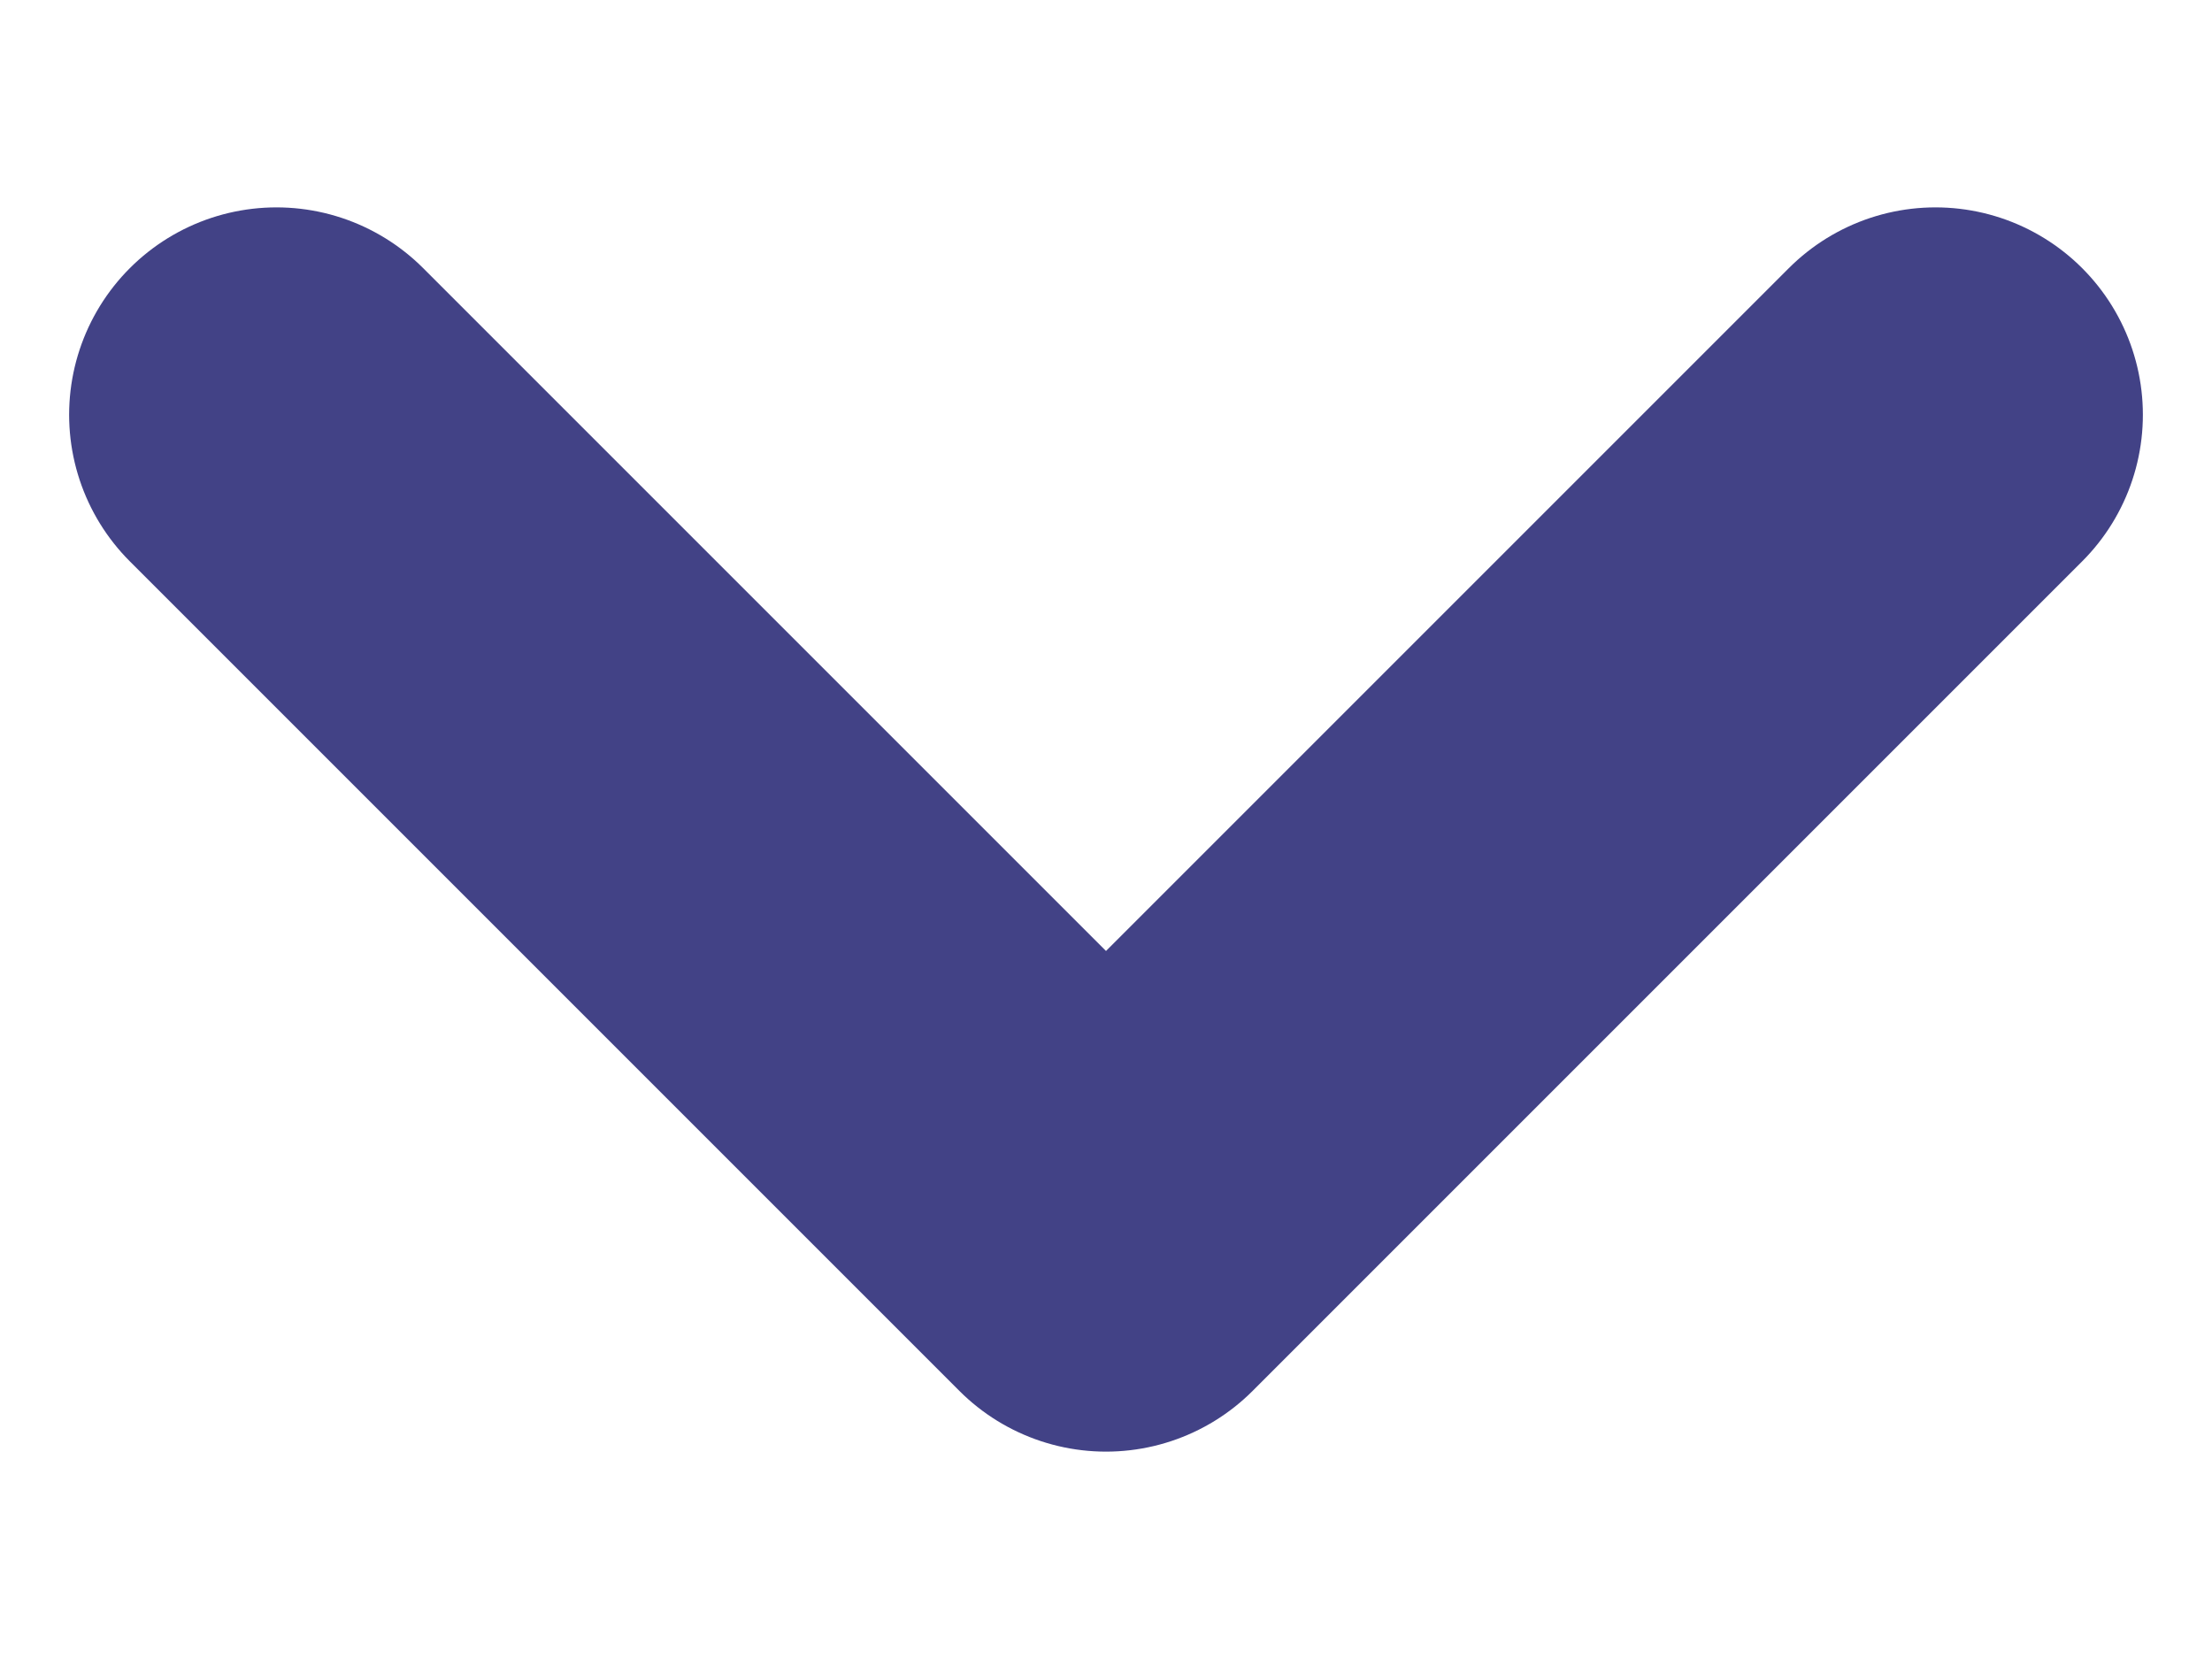
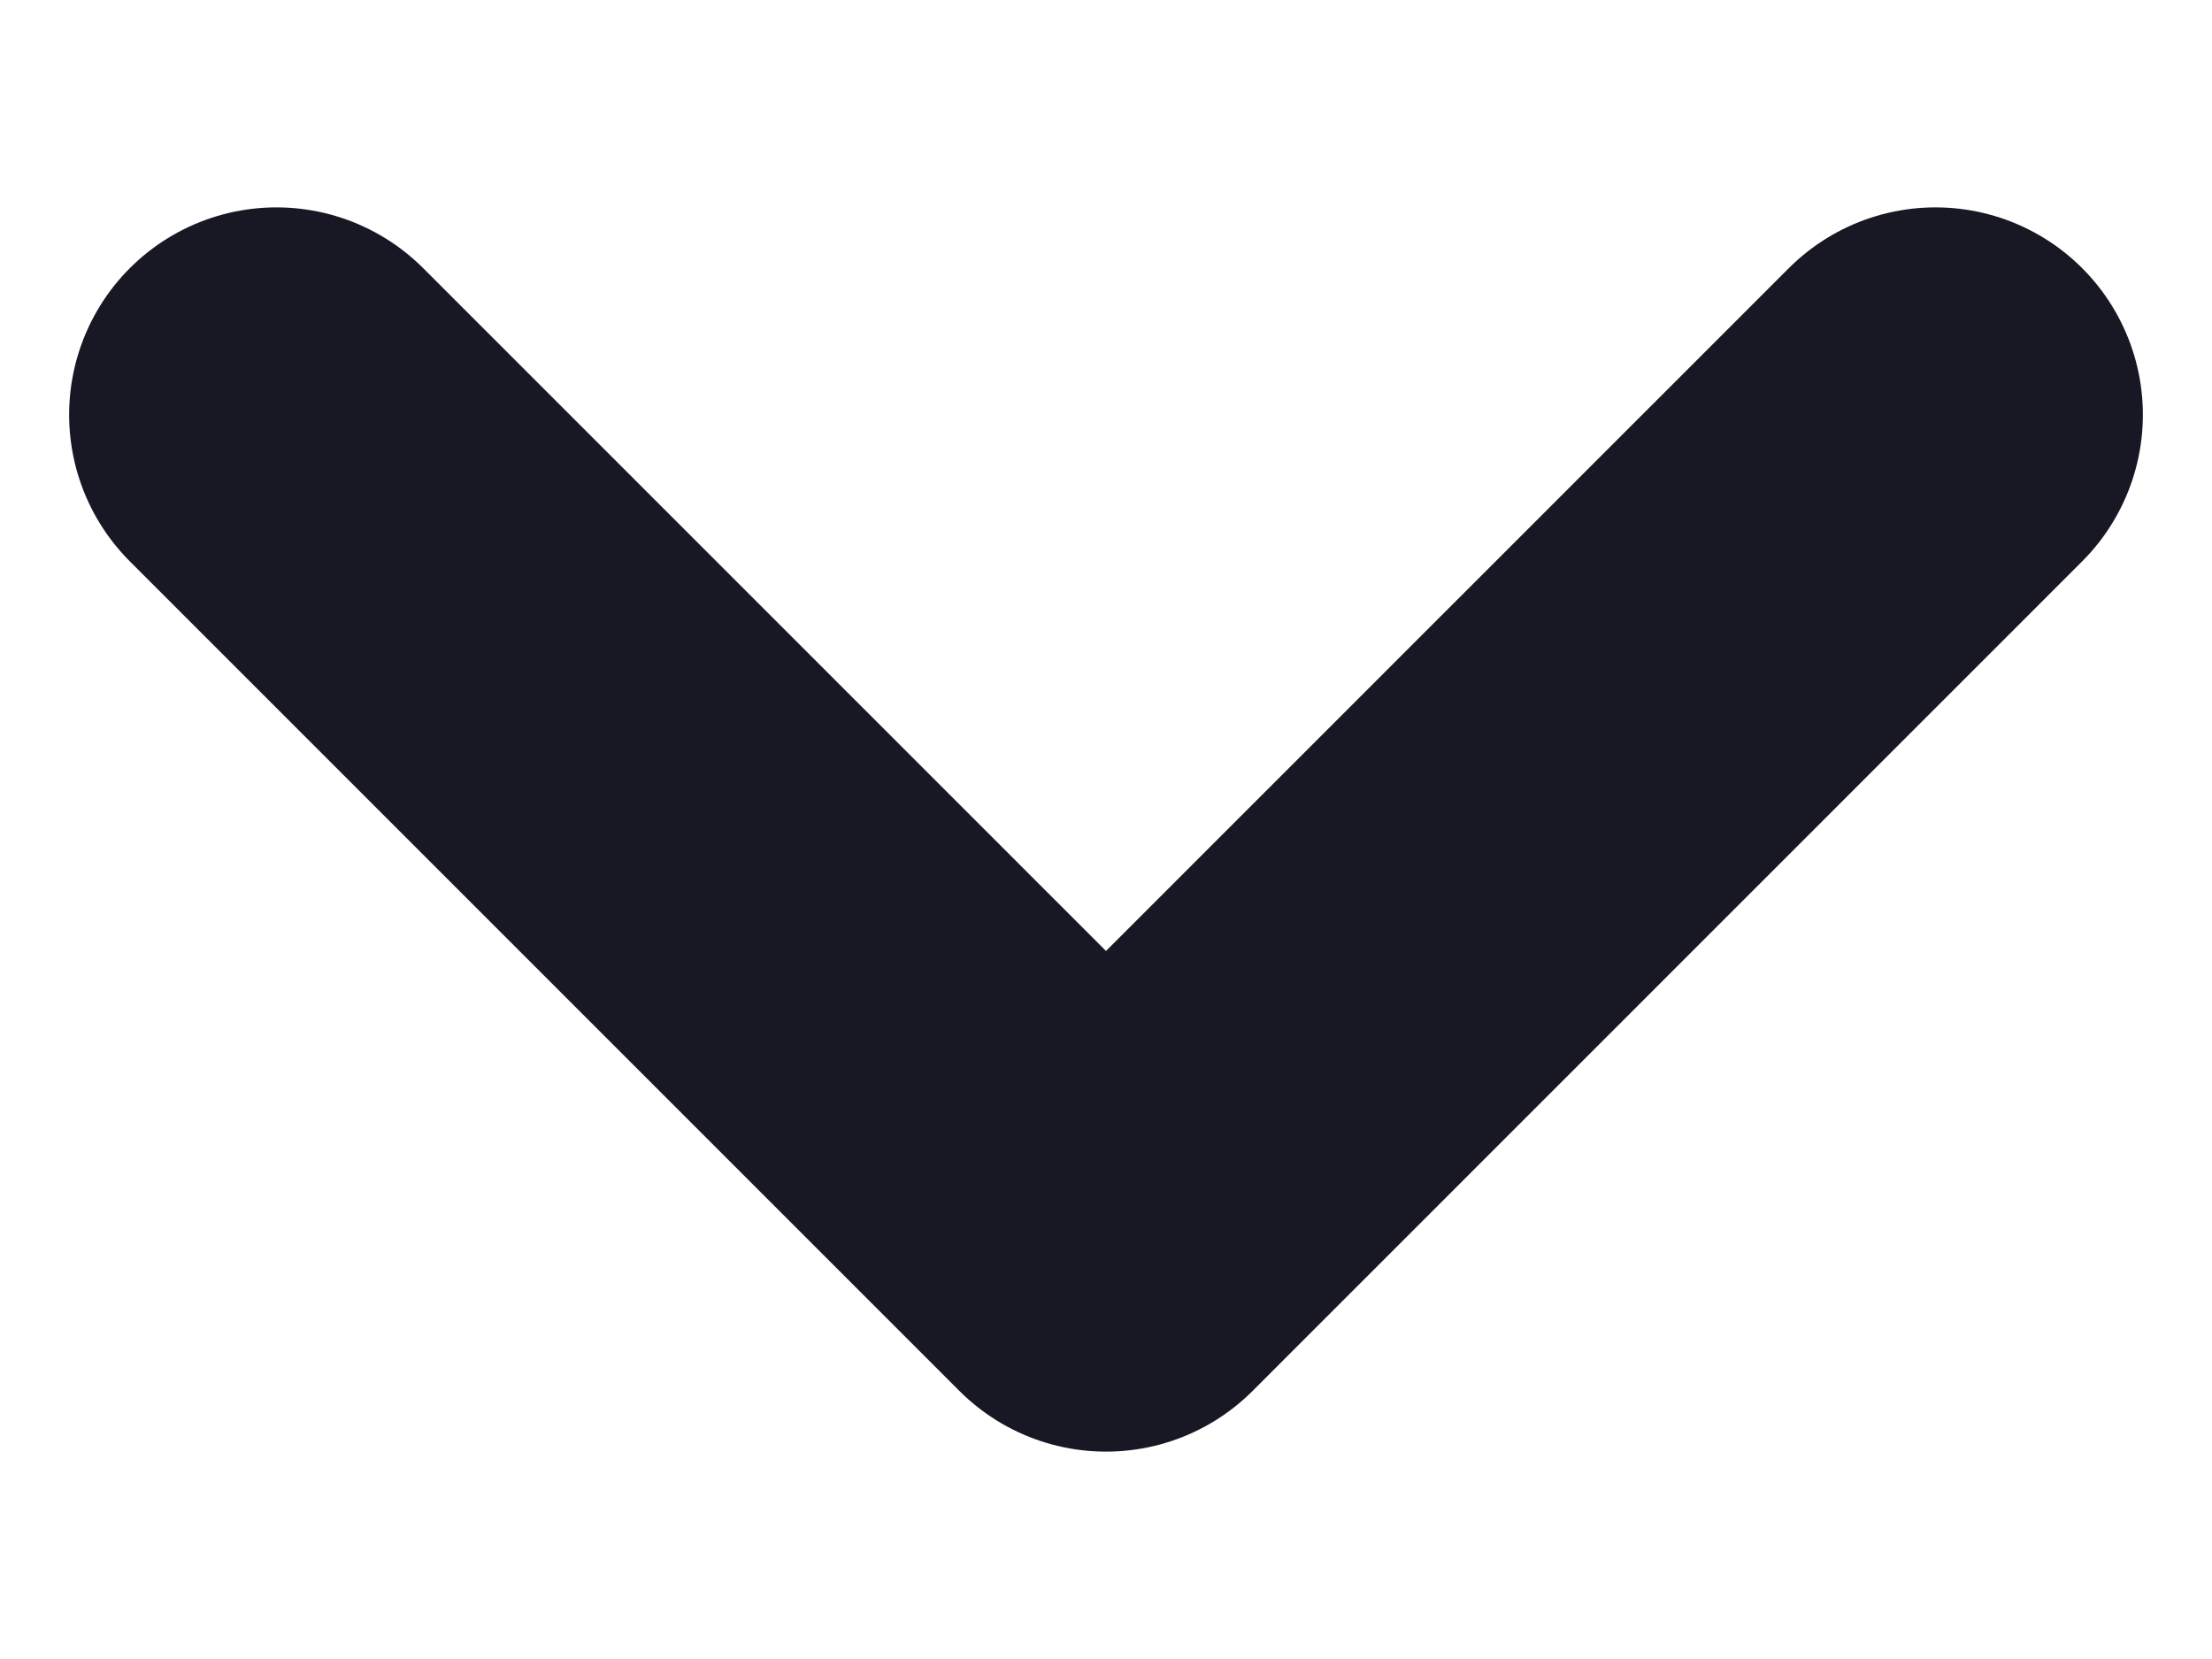
<svg xmlns="http://www.w3.org/2000/svg" width="8" height="6" viewBox="0 0 8 6" fill="none">
-   <path d="M7 1.5L4 4.5L1 1.5" stroke="#424286" style="stroke:#424286;stroke:color(display-p3 0.259 0.259 0.525);stroke-opacity:1;" stroke-width="1.5" stroke-linecap="round" stroke-linejoin="round" />
+   <path d="M7 1.5L4 4.5L1 1.5" stroke="#181825" style="stroke:#181825;stroke:color(display-p3 0.259 0.259 0.525);stroke-opacity:1;" stroke-width="1.5" stroke-linecap="round" stroke-linejoin="round" />
</svg>
